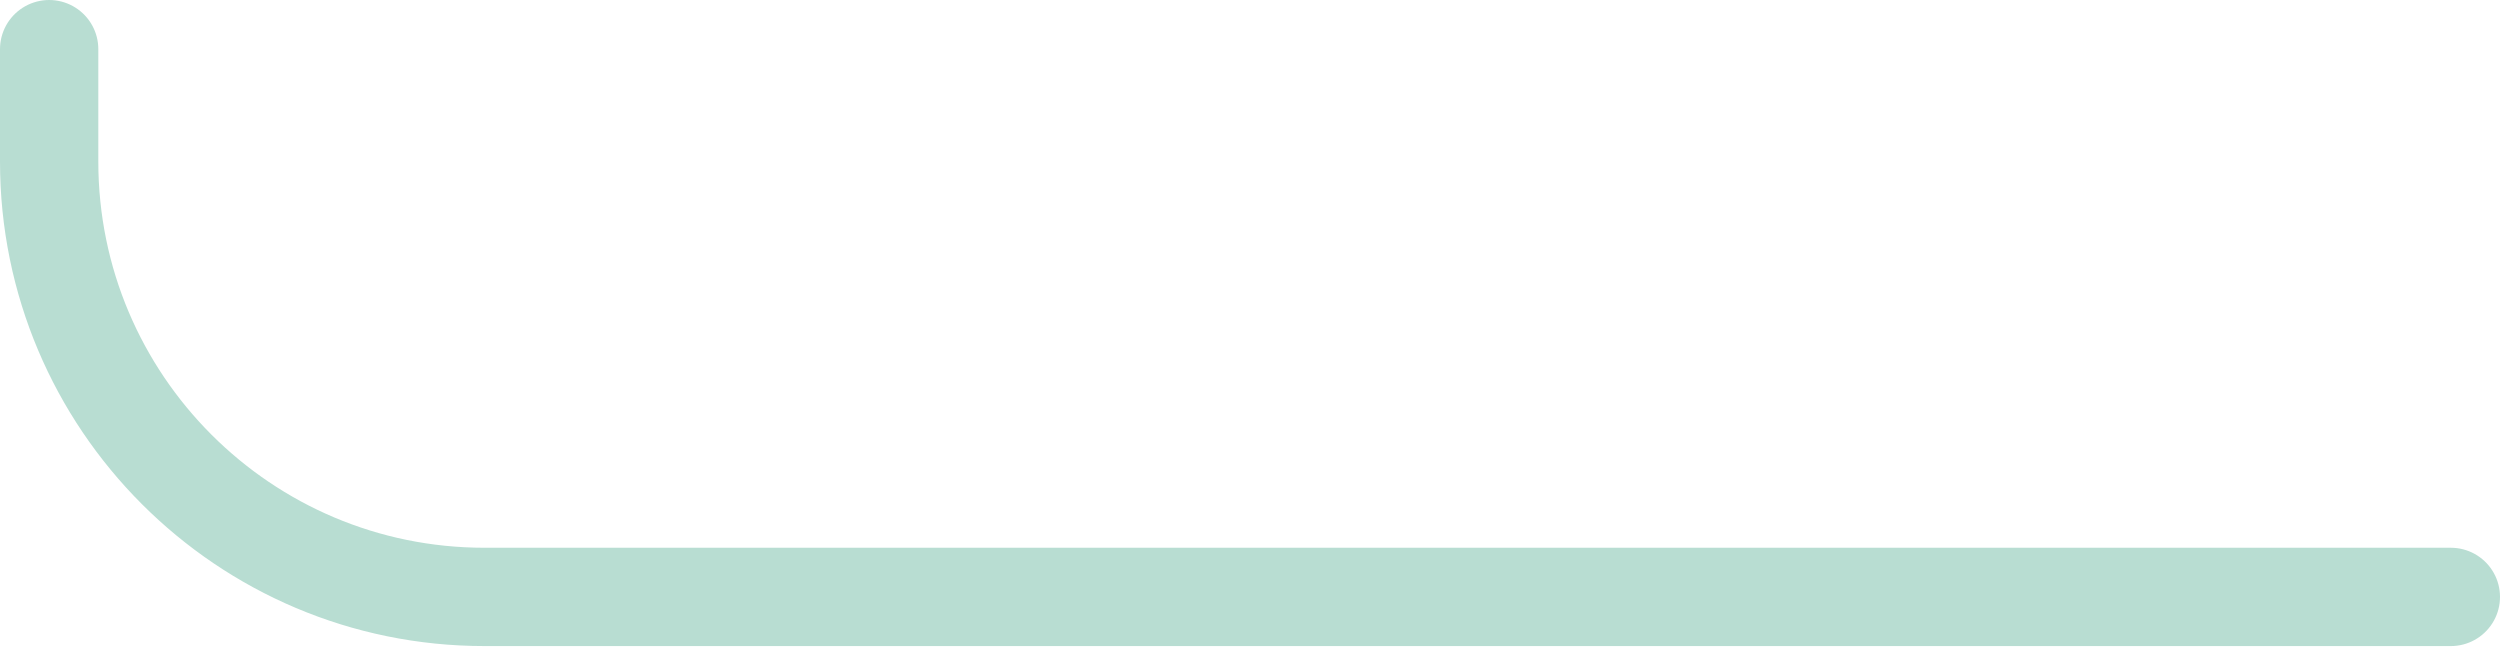
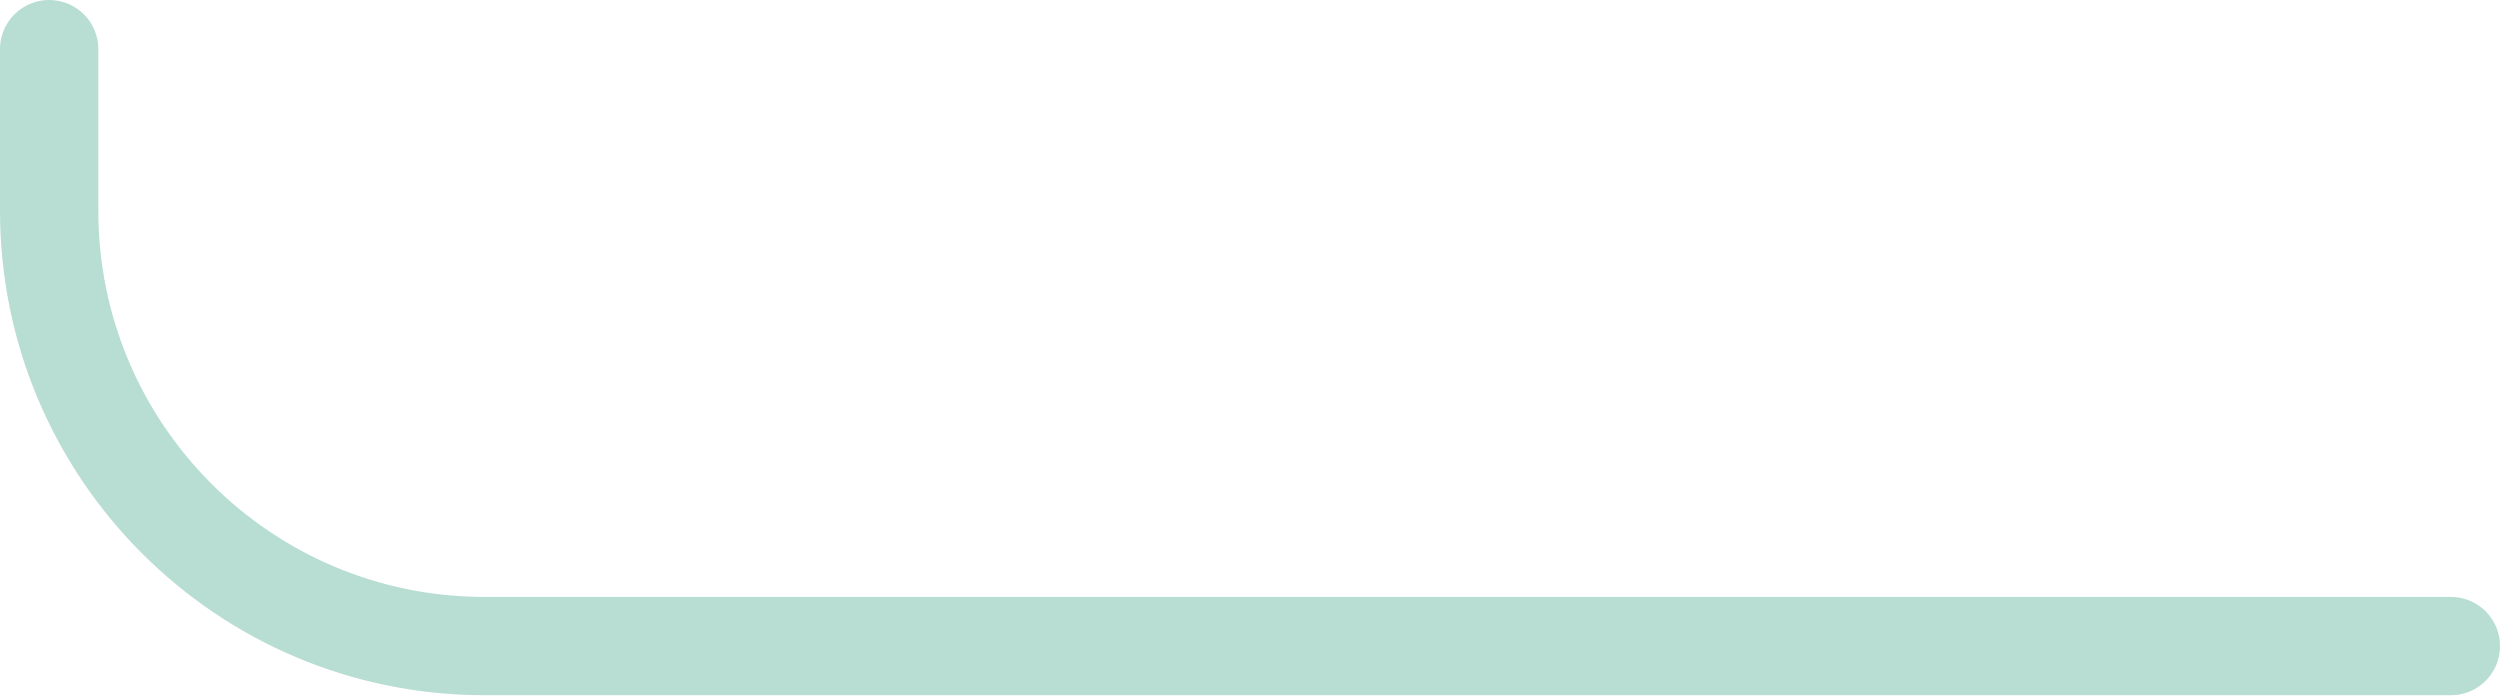
- <svg xmlns="http://www.w3.org/2000/svg" width="356" height="92" viewBox="0 0 356 92" fill="none">
-   <path d="M349 85H69C34.758 85 7 57.242 7 23L7 7" stroke="#B8DDD2" stroke-width="14" stroke-linecap="round" />
+ <svg xmlns="http://www.w3.org/2000/svg" width="356" height="99" viewBox="0 0 356 99" fill="none">
+   <path d="M349 92H69C34.758 92 7 64.242 7 30V7" stroke="#B8DDD2" stroke-width="14" stroke-linecap="round" />
</svg>
